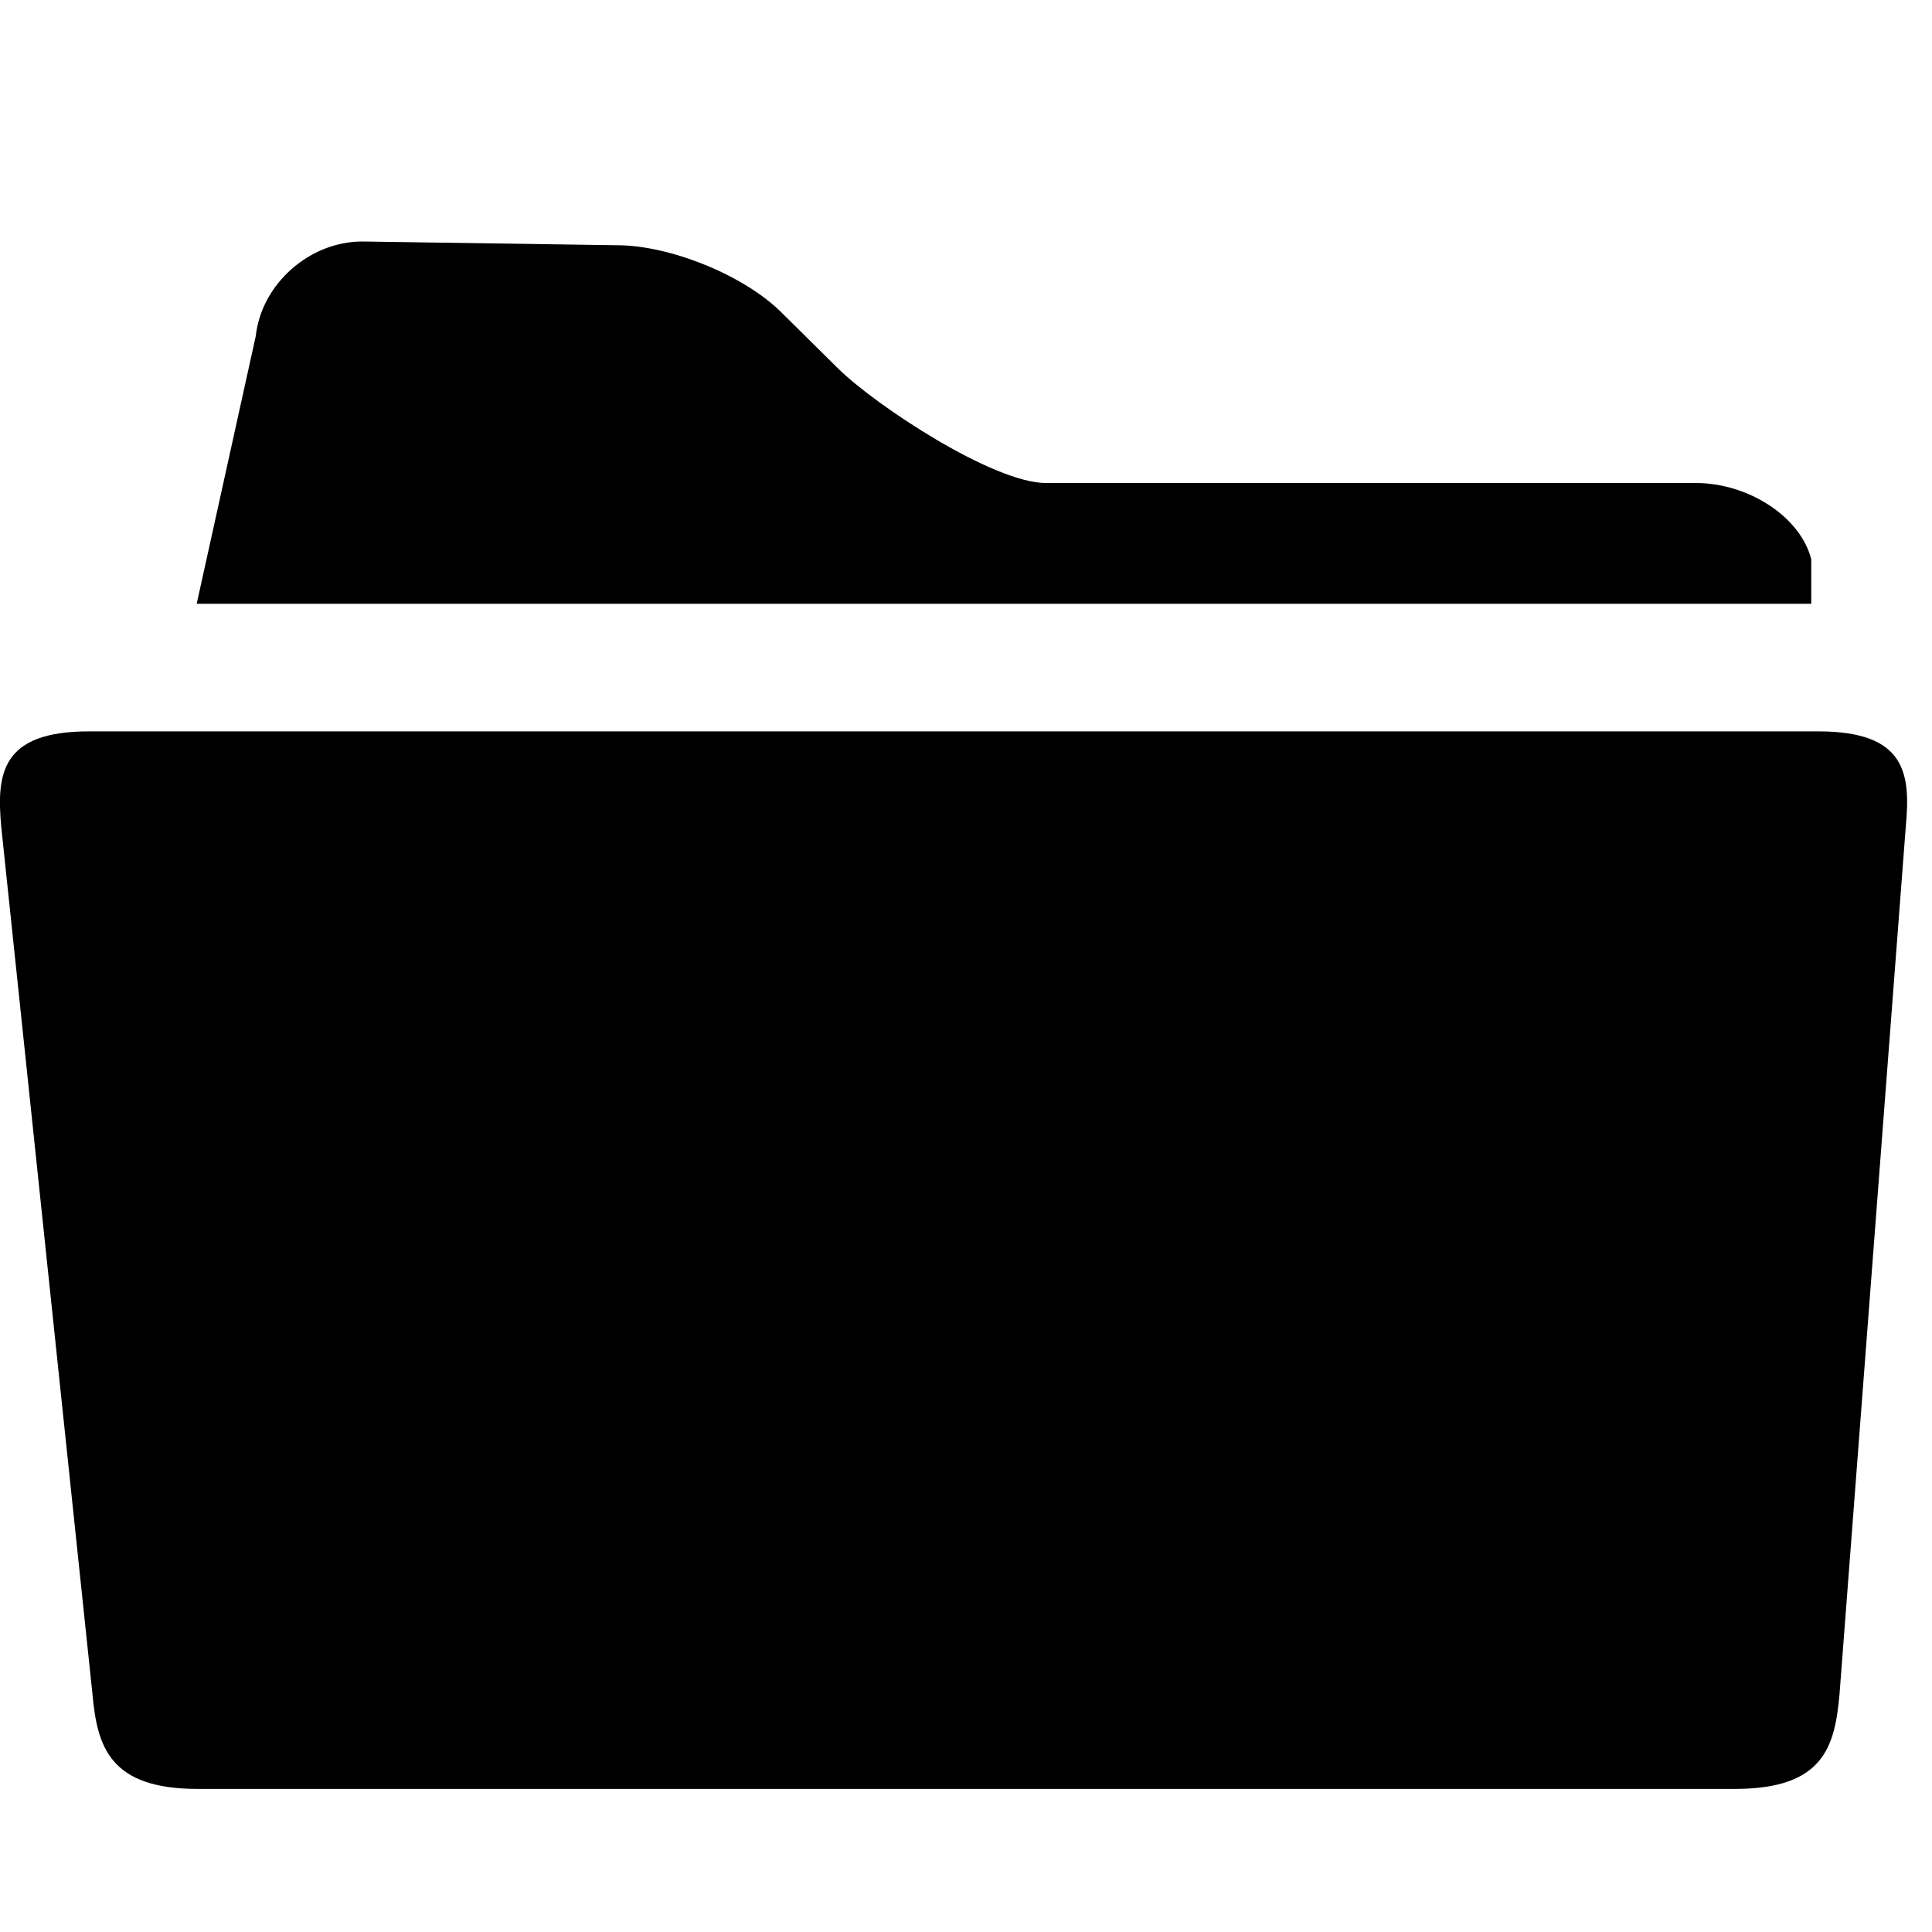
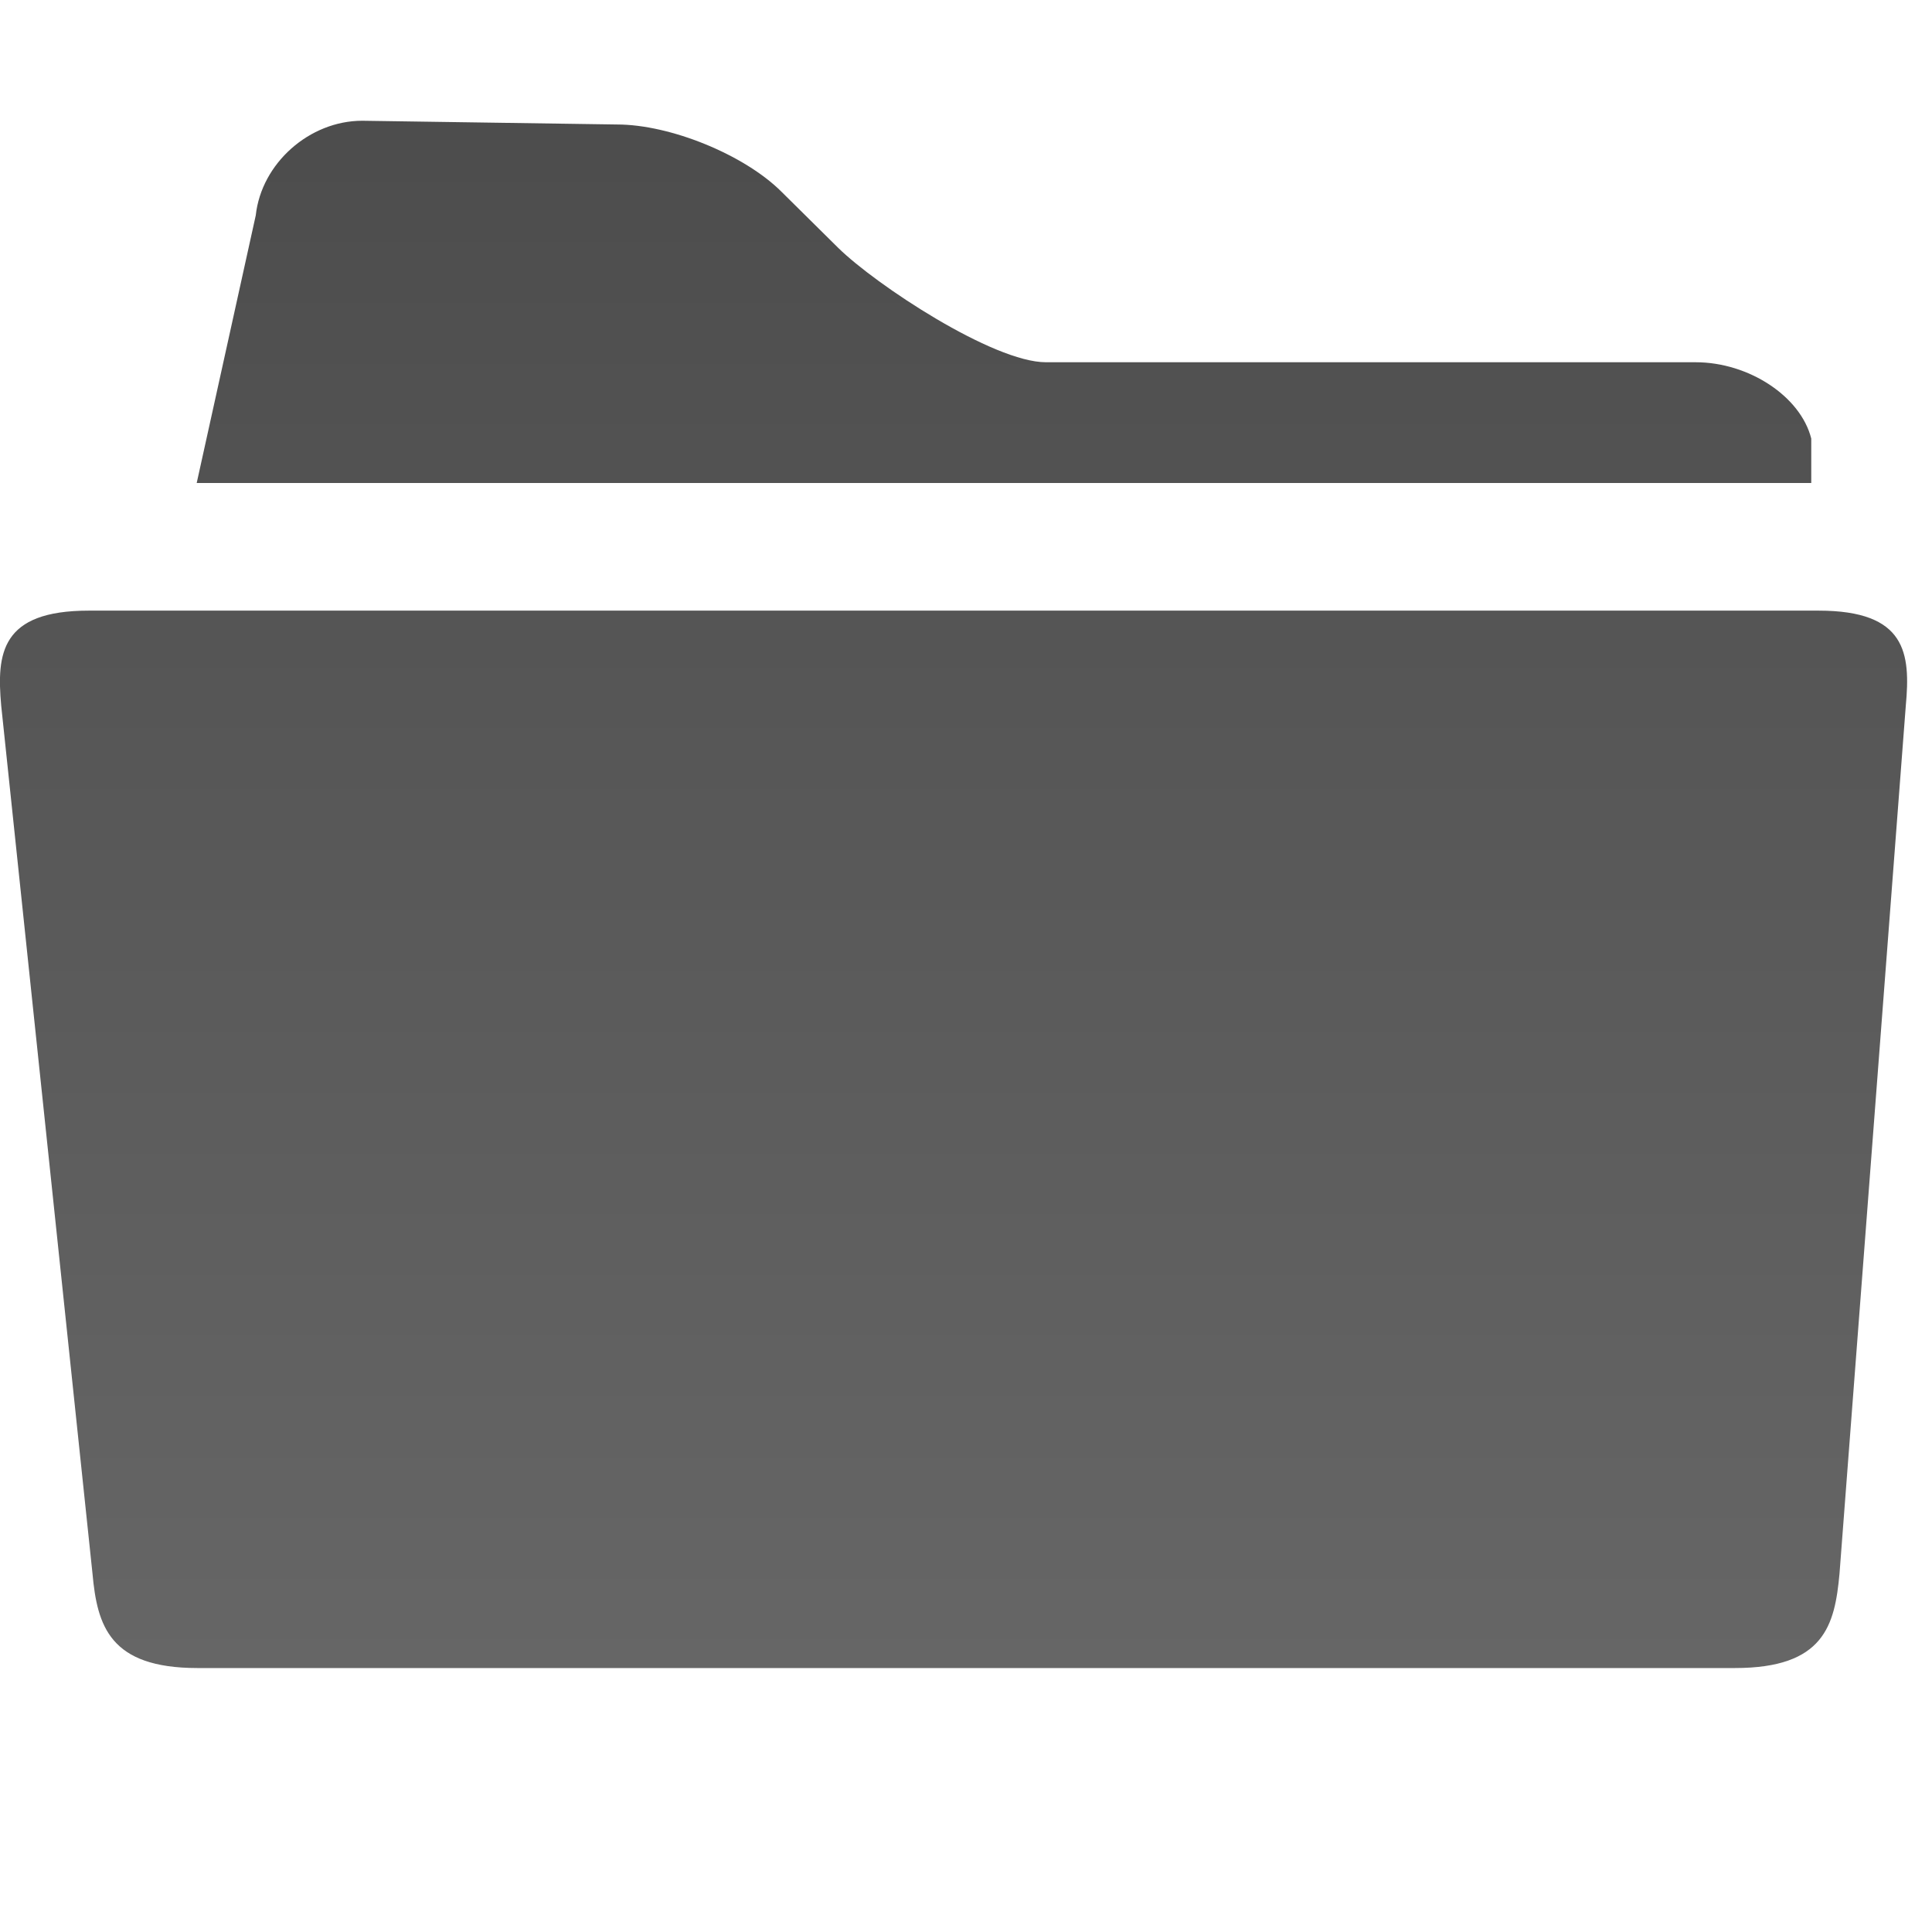
<svg xmlns="http://www.w3.org/2000/svg" version="1.1" id="Layer_1" x="0px" y="0px" width="16px" height="16px" viewBox="0 0 16 16" enable-background="new 0 0 16 16" xml:space="preserve">
  <g>
-     <path d="M15.06,6.057H0.735c-0.728,0-0.764,0.354-0.725,0.787l0.756,7.188c0.039,0.432,0.142,0.783,0.869,0.783h12.733   c0.739,0,0.827-0.354,0.866-0.783l0.549-7.188C15.823,6.411,15.788,6.057,15.06,6.057z M15,4.632C14.912,4.282,14.482,4,14.043,4   H8.662c-0.437,0-1.41-0.642-1.721-0.948L6.47,2.586C6.162,2.28,5.55,2.031,5.11,2.031L3,2C2.563,2,2.165,2.352,2.118,2.784L1.629,5   H15V4.632z" />
+     <g>
+       <g>
+         <linearGradient id="SVGID_1_" gradientUnits="userSpaceOnUse" x1="901.896" y1="-1146" x2="901.896" y2="-1158.815" gradientTransform="matrix(1 0 0 -1 -894 -1145)">
+           <stop offset="0" style="stop-color:#000000;stop-opacity:0.7" />
+           <stop offset="1" style="stop-color:#000000;stop-opacity:0.6" />
+         </linearGradient>
+         <path fill="url(#SVGID_1_)" d="M15.061,5.057H0.735c-0.728,0-0.764,0.354-0.725,0.787l0.756,7.188     c0.039,0.432,0.142,0.782,0.869,0.782h12.733c0.739,0,0.827-0.354,0.866-0.782l0.549-7.188     C15.823,5.411,15.788,5.057,15.061,5.057z M15,3.632C14.912,3.282,14.482,3,14.043,3H8.662c-0.437,0-1.41-0.642-1.721-0.948     L6.47,1.586C6.162,1.28,5.55,1.031,5.11,1.031L3,1C2.563,1,2.165,1.352,2.118,1.784L1.629,4H15V3.632z" />
+       </g>
+     </g>
  </g>
</svg>
